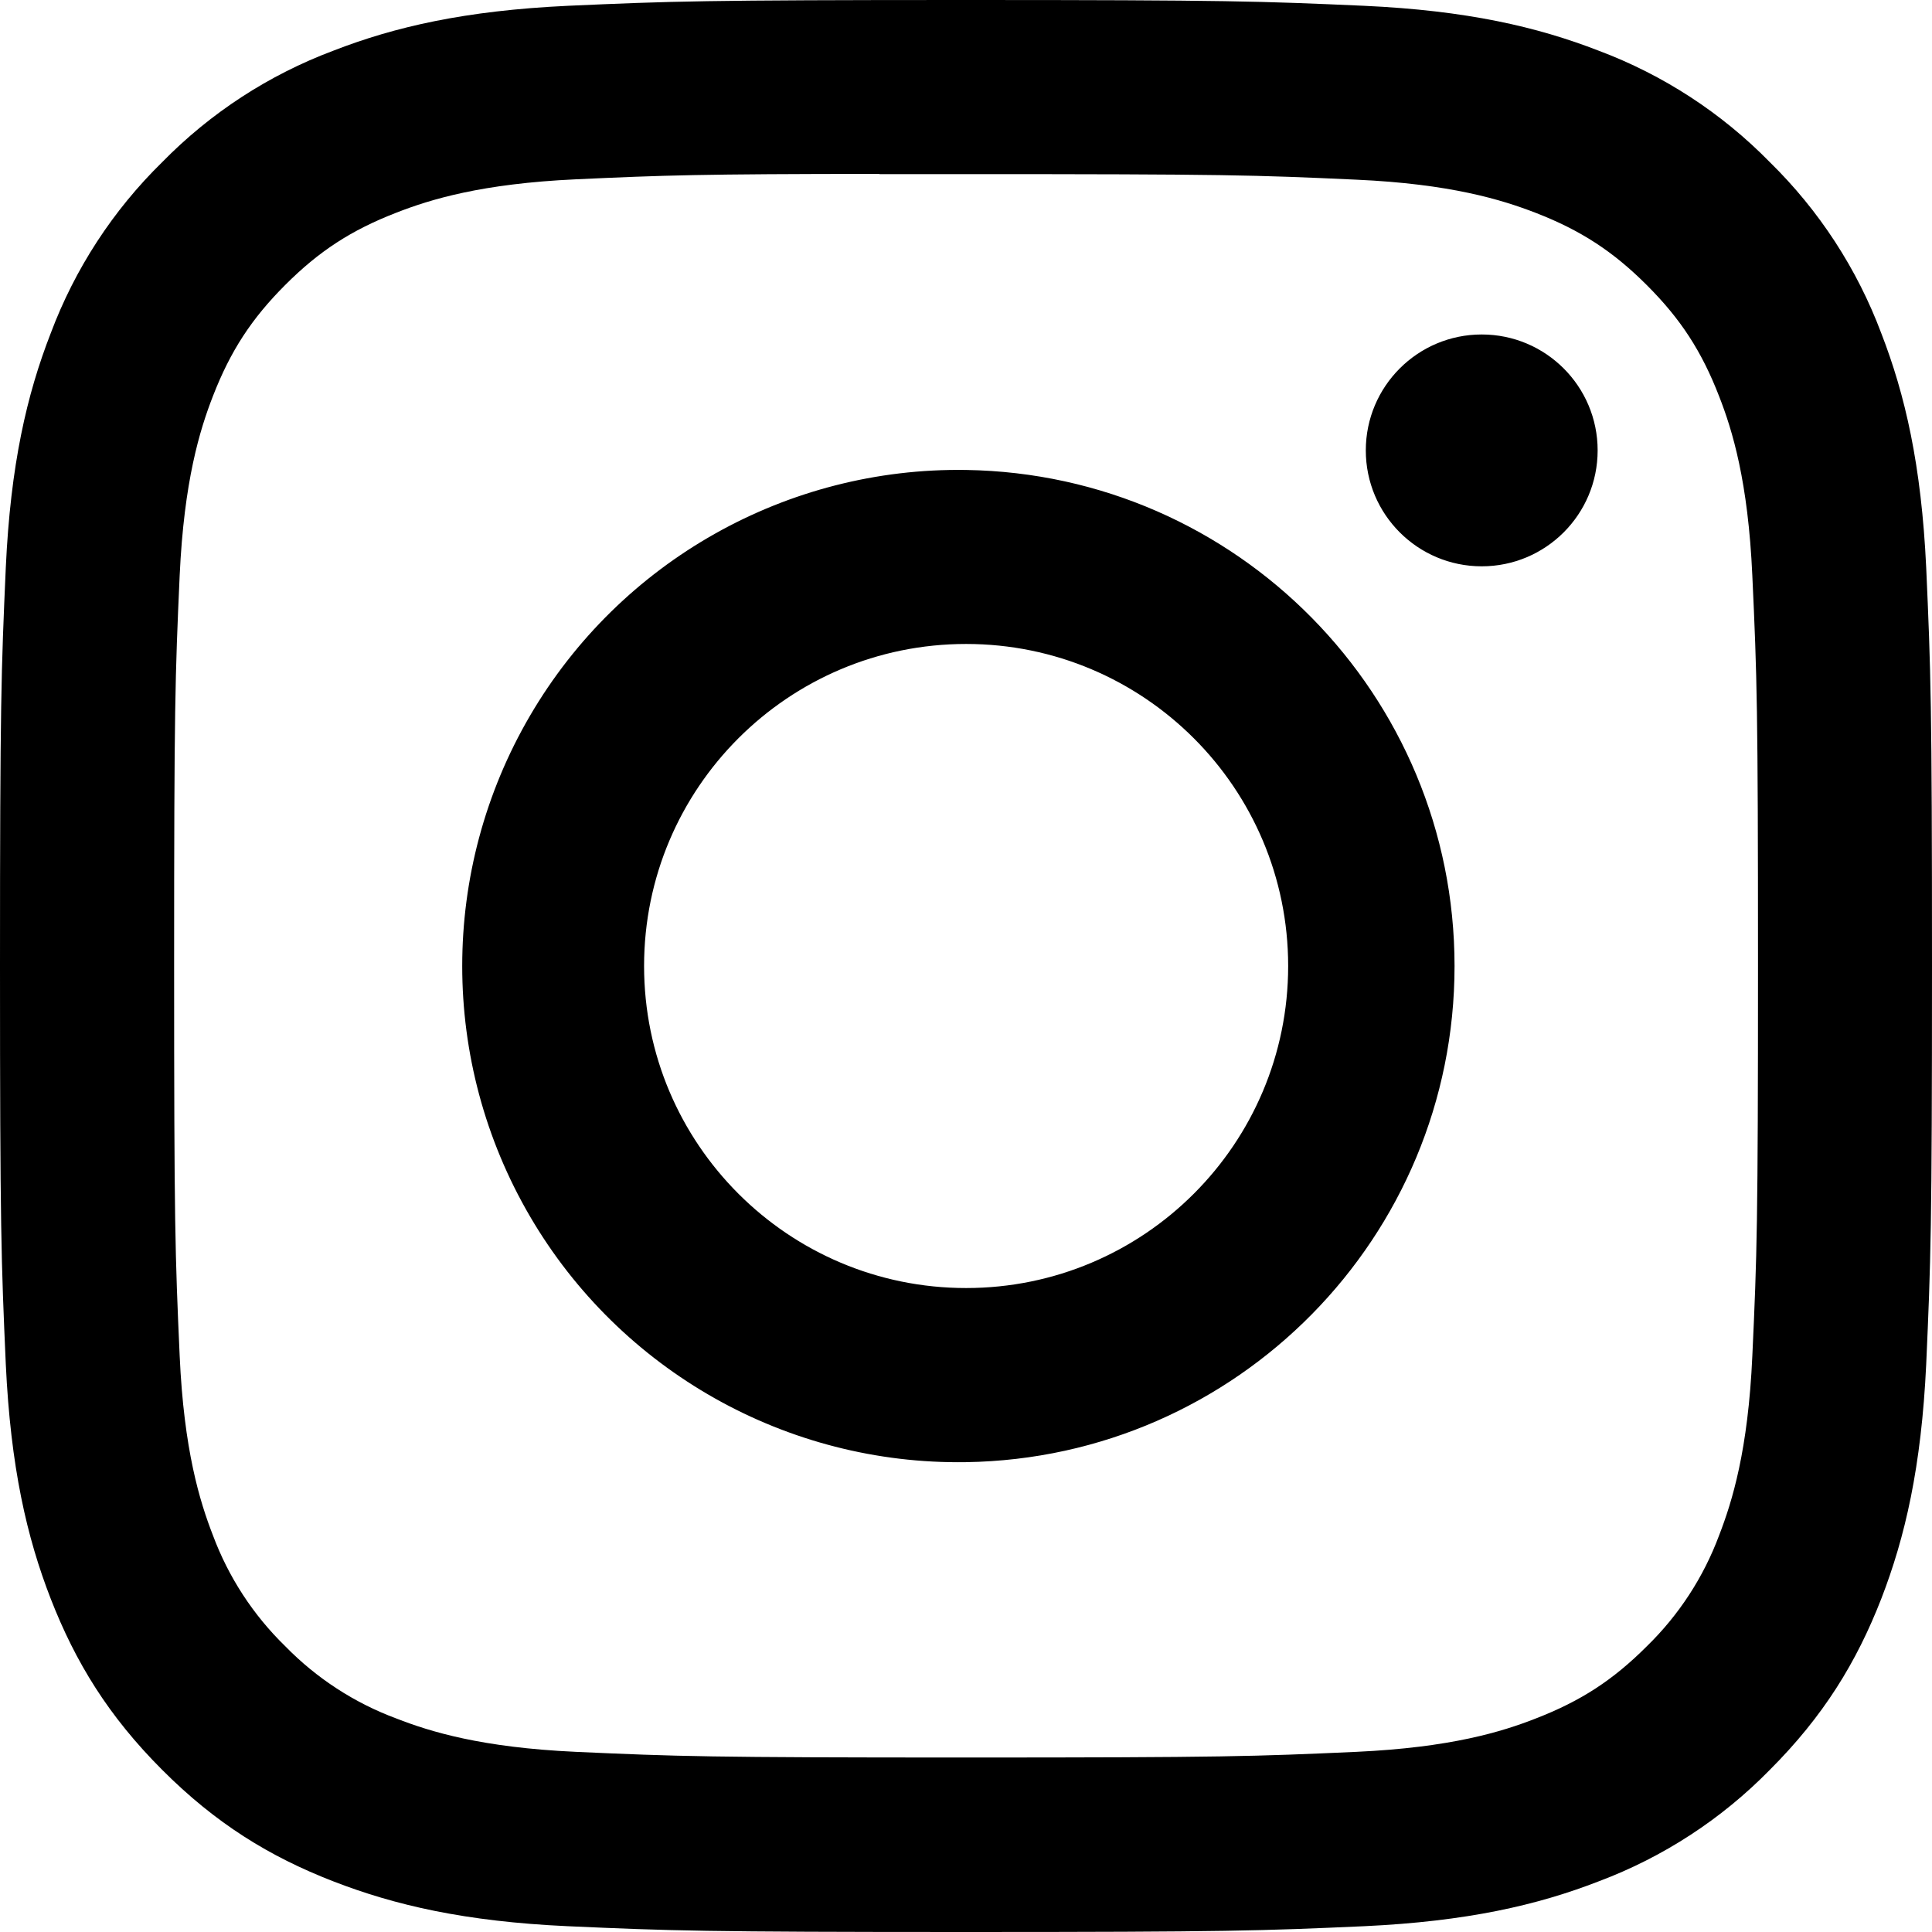
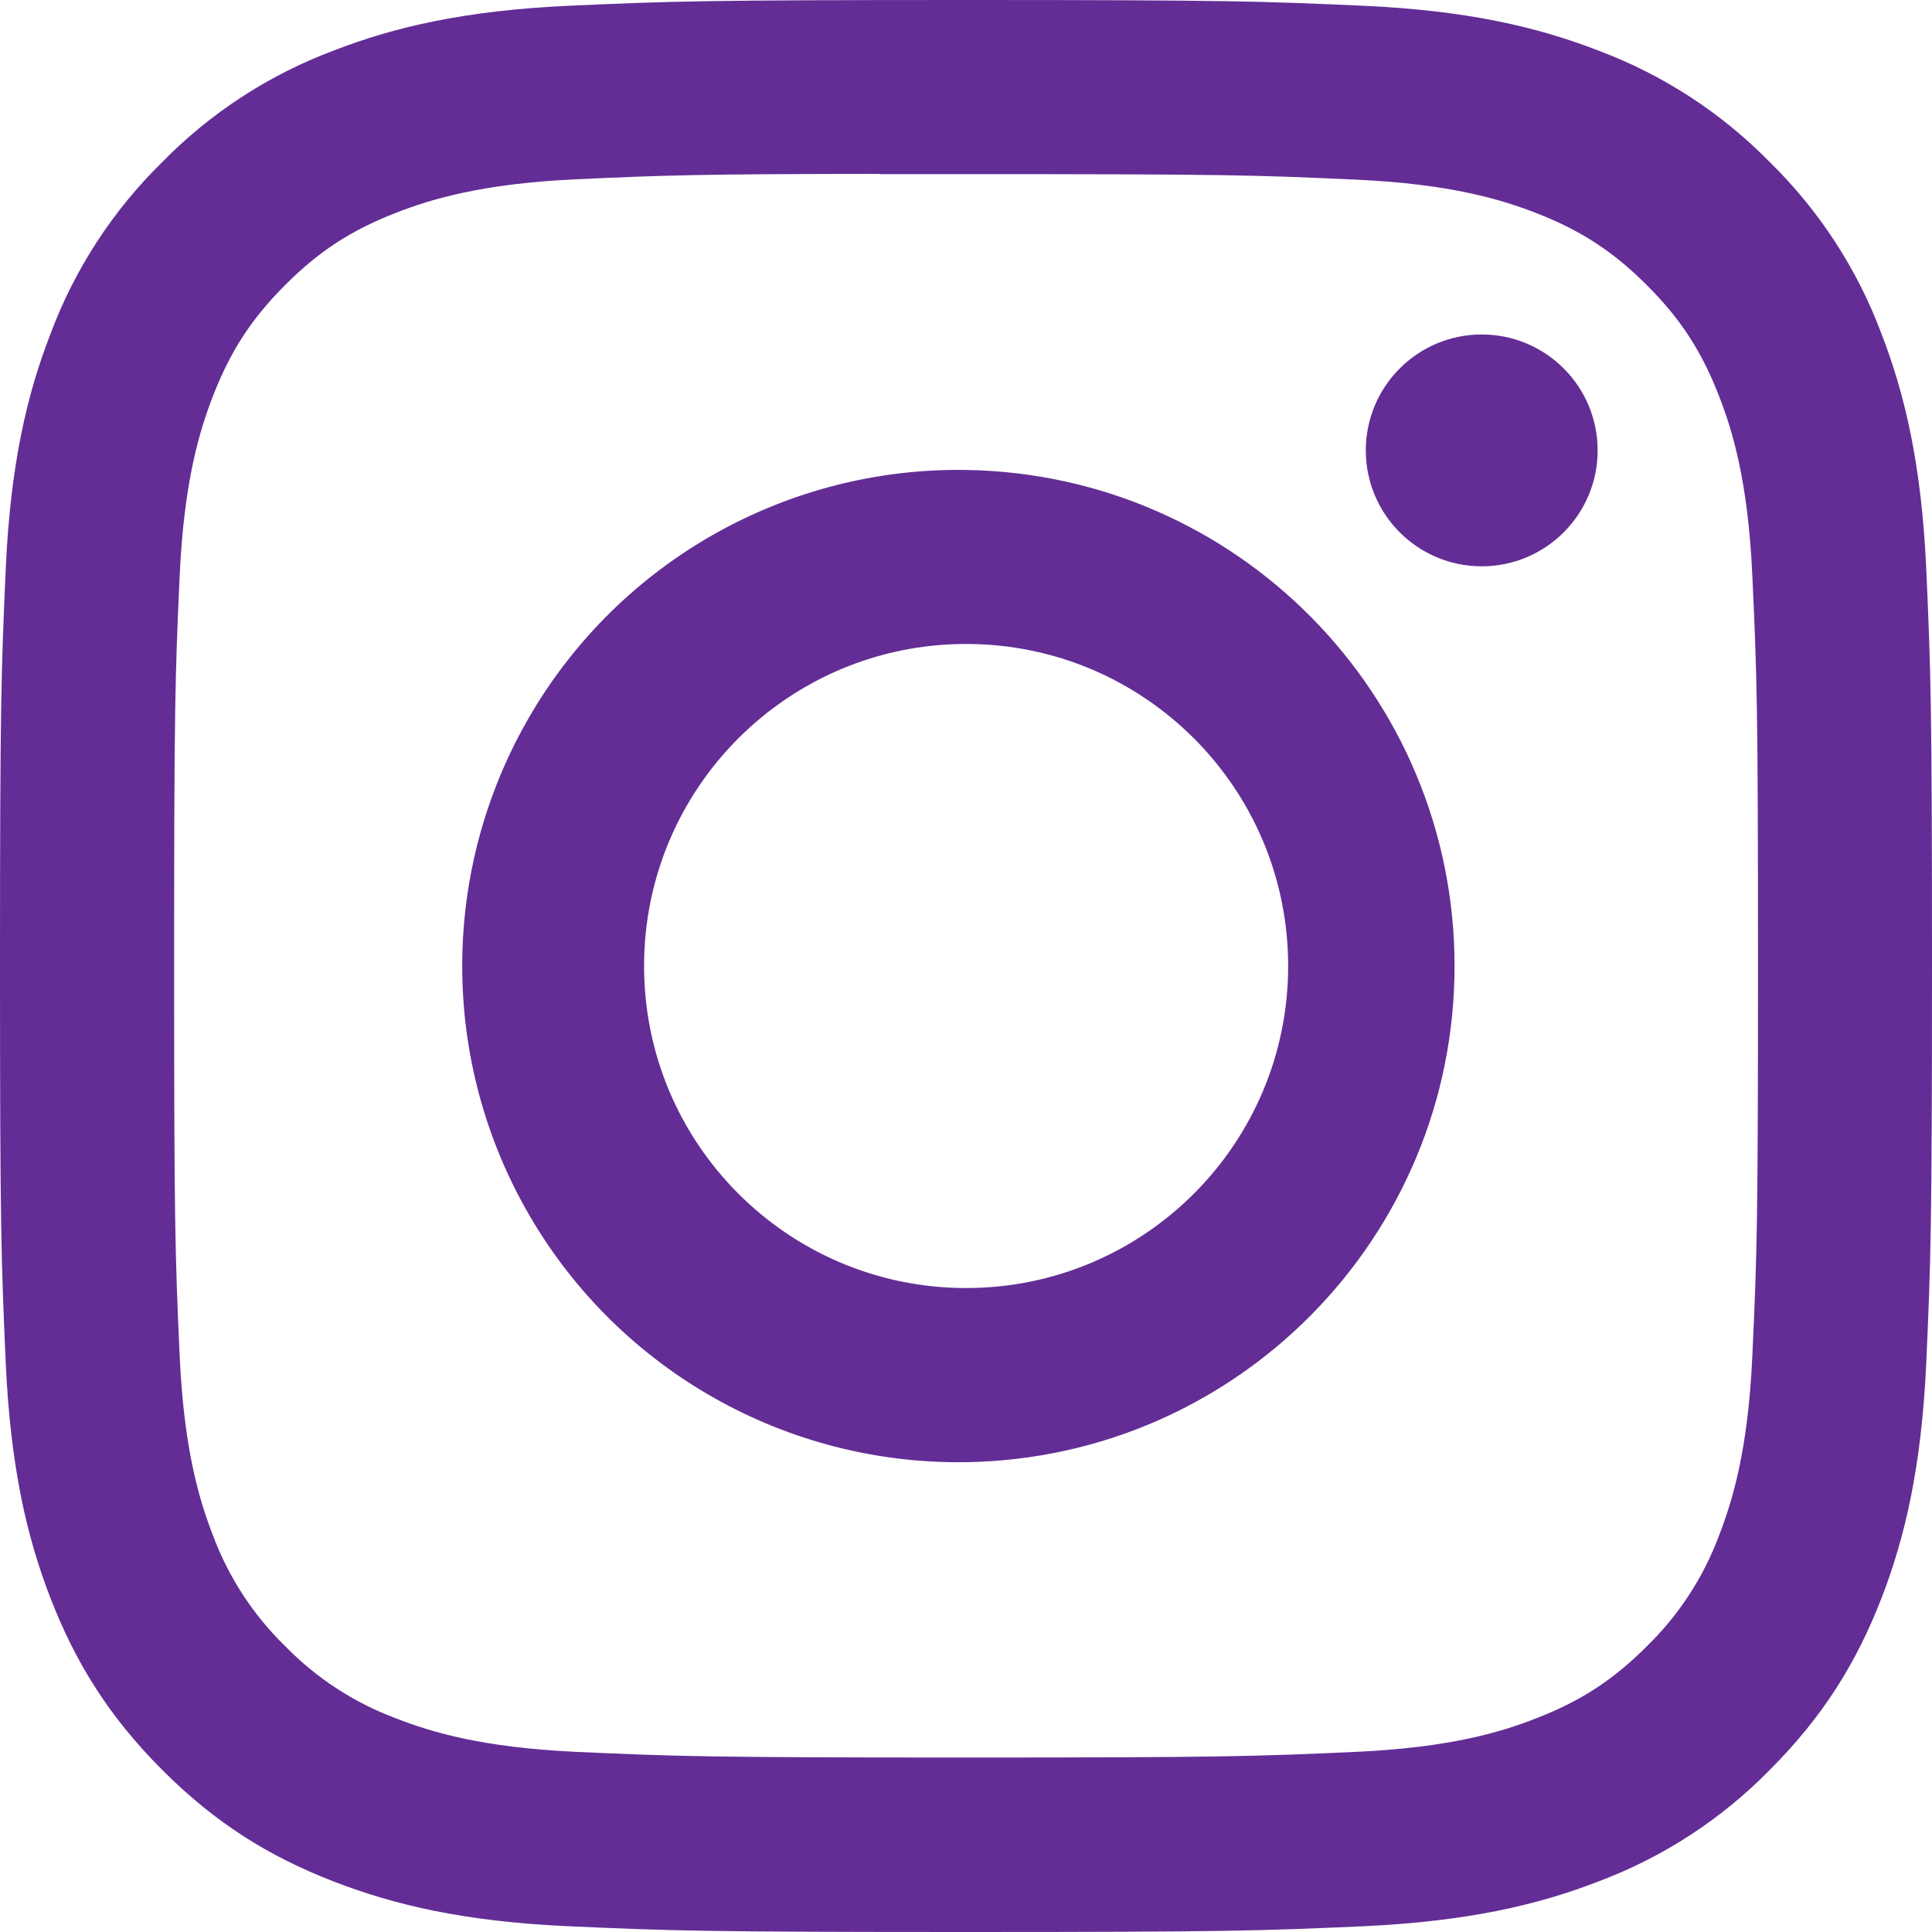
- <svg xmlns="http://www.w3.org/2000/svg" width="16" height="16" fill="currentColor" class="bi bi-instagram" viewBox="0 0 16 16">
+ <svg xmlns="http://www.w3.org/2000/svg" width="16" height="16" fill="rgb(99, 45, 149)" class="bi bi-instagram" viewBox="0 0 16 16">
  <path d="M8 0C5.829 0 5.556.01 4.703.048 3.85.088 3.269.222 2.76.42a3.9 3.9 0 0 0-1.417.923A3.9 3.9 0 0 0 .42 2.76C.222 3.268.087 3.85.048 4.7.01 5.555 0 5.827 0 8.001c0 2.172.01 2.444.048 3.297.04.852.174 1.433.372 1.942.205.526.478.972.923 1.417.444.445.89.719 1.416.923.51.198 1.09.333 1.942.372C5.555 15.99 5.827 16 8 16s2.444-.01 3.298-.048c.851-.04 1.434-.174 1.943-.372a3.9 3.9 0 0 0 1.416-.923c.445-.445.718-.891.923-1.417.197-.509.332-1.09.372-1.942C15.99 10.445 16 10.173 16 8s-.01-2.445-.048-3.299c-.04-.851-.175-1.433-.372-1.941a3.9 3.9 0 0 0-.923-1.417A3.9 3.9 0 0 0 13.24.42c-.51-.198-1.092-.333-1.943-.372C10.443.01 10.172 0 7.998 0zm-.717 1.442h.718c2.136 0 2.389.007 3.232.046.78.035 1.204.166 1.486.275.373.145.64.319.92.599s.453.546.598.92c.11.281.24.705.275 1.485.039.843.047 1.096.047 3.231s-.008 2.389-.047 3.232c-.035.78-.166 1.203-.275 1.485a2.5 2.5 0 0 1-.599.919c-.28.28-.546.453-.92.598-.28.11-.704.24-1.485.276-.843.038-1.096.047-3.232.047s-2.39-.009-3.233-.047c-.78-.036-1.203-.166-1.485-.276a2.5 2.5 0 0 1-.92-.598 2.5 2.5 0 0 1-.6-.92c-.109-.281-.24-.705-.275-1.485-.038-.843-.046-1.096-.046-3.233s.008-2.388.046-3.231c.036-.78.166-1.204.276-1.486.145-.373.319-.64.599-.92s.546-.453.92-.598c.282-.11.705-.24 1.485-.276.738-.034 1.024-.044 2.515-.045zm4.988 1.328a.96.96 0 1 0 0 1.92.96.96 0 0 0 0-1.92m-4.27 1.122a4.109 4.109 0 1 0 0 8.217 4.109 4.109 0 0 0 0-8.217m0 1.441a2.667 2.667 0 1 1 0 5.334 2.667 2.667 0 0 1 0-5.334" />
</svg>
